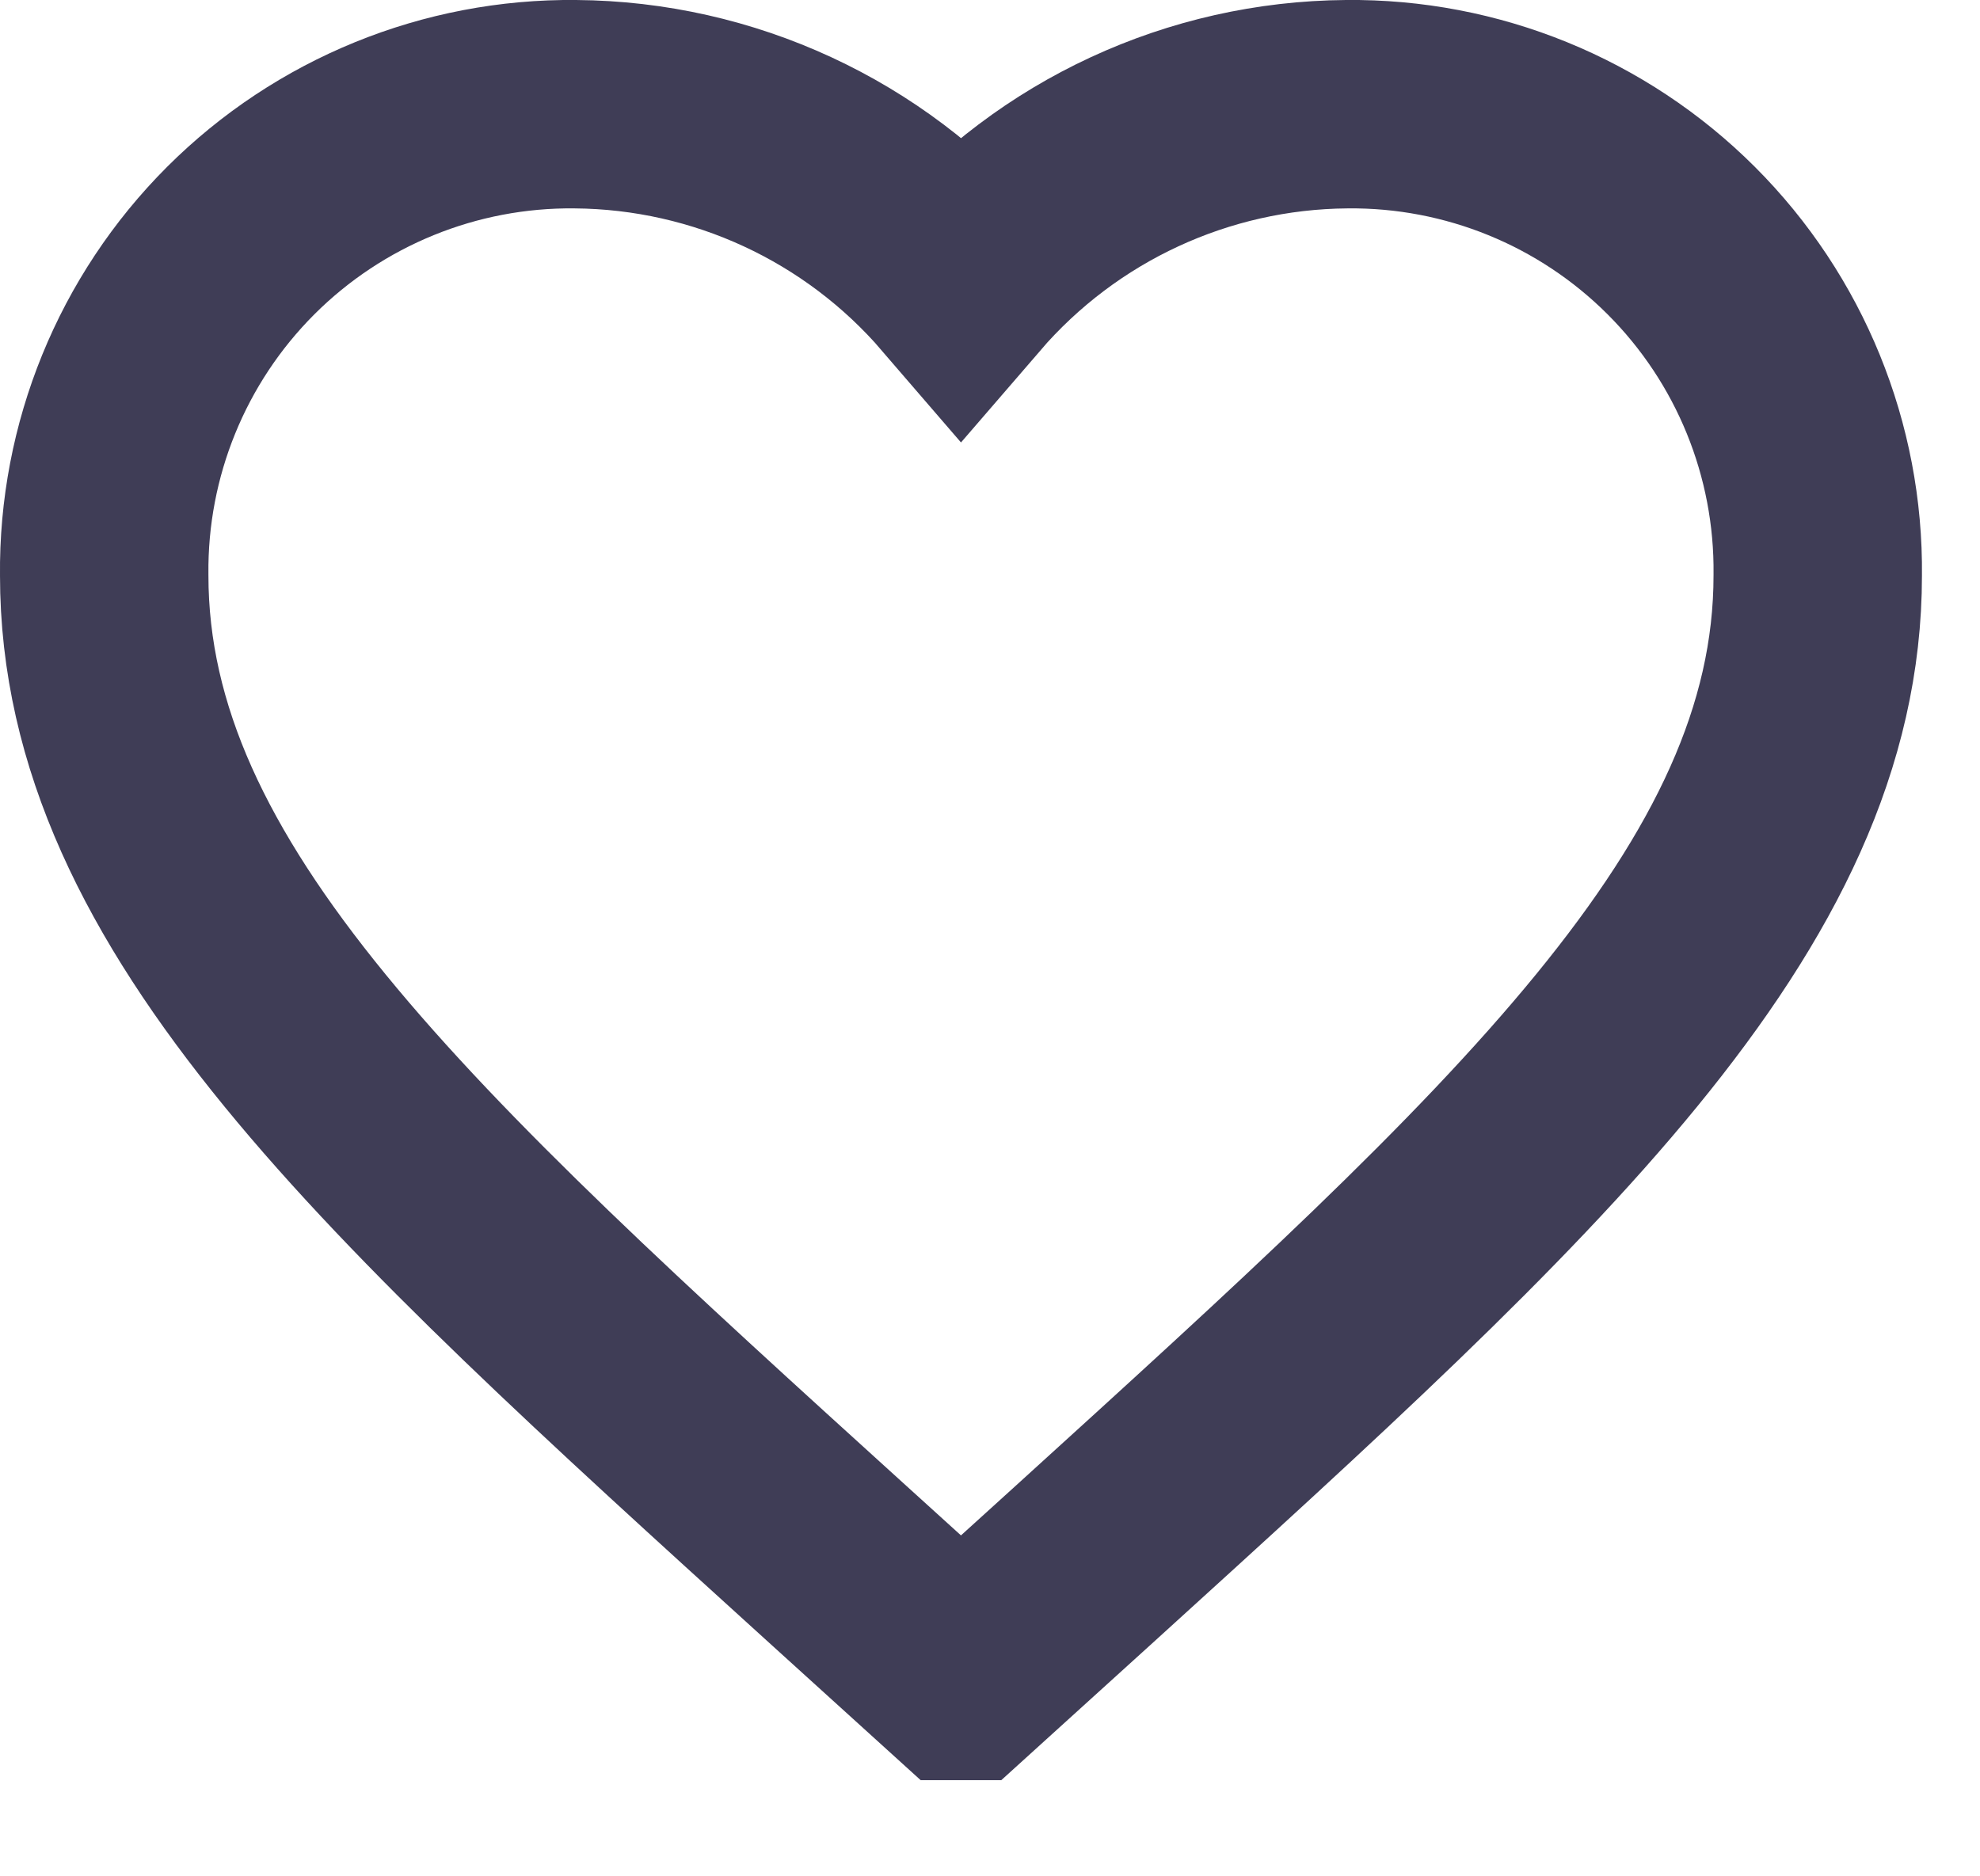
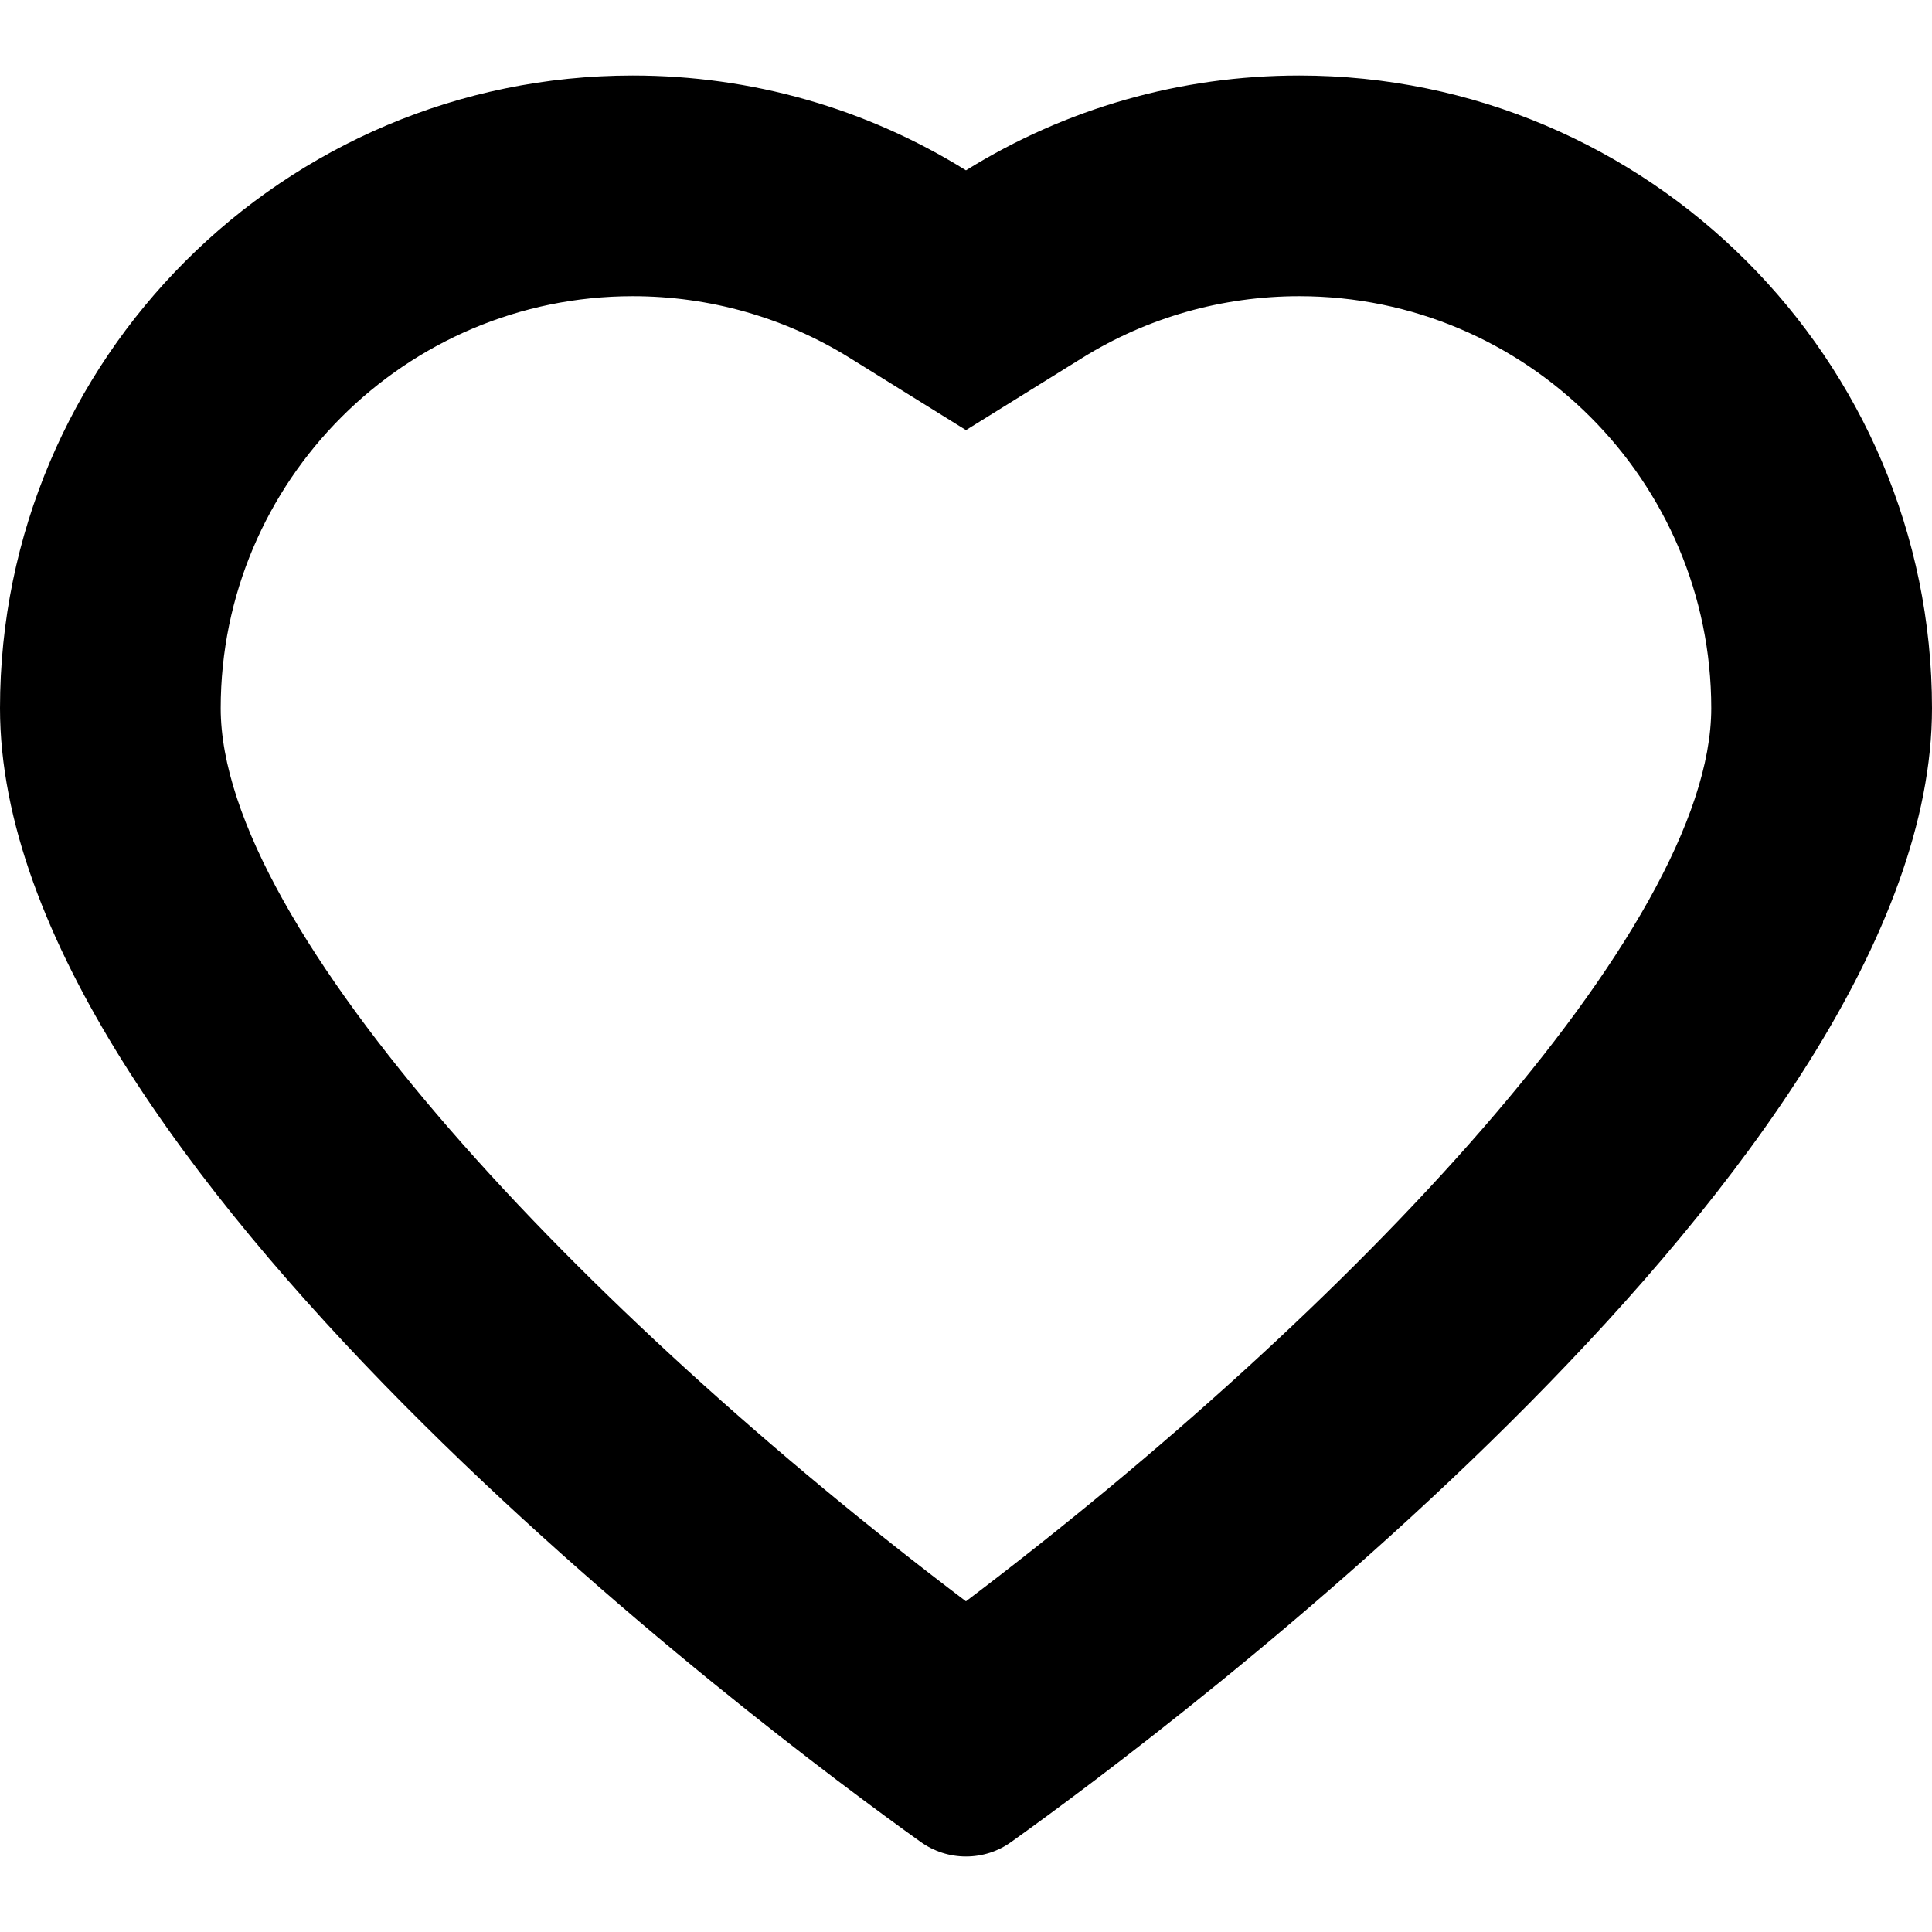
- <svg xmlns="http://www.w3.org/2000/svg" width="19" height="18" viewBox="0 0 19 18" fill="none">
-   <path fill-rule="evenodd" clip-rule="evenodd" d="M9.221 16.085L8.029 15.004C3.795 11.161 1 8.625 1 5.521C0.987 4.318 1.459 3.16 2.31 2.309C3.161 1.459 4.319 0.987 5.522 1C6.945 1.011 8.294 1.636 9.222 2.714C10.151 1.636 11.499 1.011 12.922 1C14.125 0.987 15.283 1.459 16.134 2.31C16.985 3.161 17.456 4.318 17.443 5.521C17.443 8.621 14.643 11.161 10.414 15.004L9.222 16.085H9.221Z" stroke="#3F3D56" stroke-width="2" />
+ <svg xmlns="http://www.w3.org/2000/svg" fill="#000000" version="1.1" id="Capa_1" width="100px" height="100px" viewBox="0 0 96.294 96.294" xml:space="preserve">
+   <path d="M64.755,14.763c11.324,0,20.537,9.214,20.537,20.538c0,11.024-18.056,30.068-37.148,44.51   C29.066,65.389,11,46.337,11,35.301c0-11.324,9.213-20.538,20.537-20.538c3.836,0,7.572,1.062,10.806,3.07l5.803,3.605l5.804-3.604   C57.184,15.825,60.919,14.763,64.755,14.763 M64.755,3.763c-5.909,0-11.625,1.63-16.609,4.726   c-4.984-3.096-10.699-4.726-16.609-4.726C14.147,3.763,0,17.91,0,35.301c0,22.539,38.227,51.024,45.892,56.507   c0.663,0.473,1.442,0.723,2.255,0.723c0.816,0,1.599-0.252,2.257-0.727c7.664-5.483,45.89-33.981,45.89-56.503   C96.292,17.911,82.145,3.763,64.755,3.763L64.755,3.763z" />
</svg>
